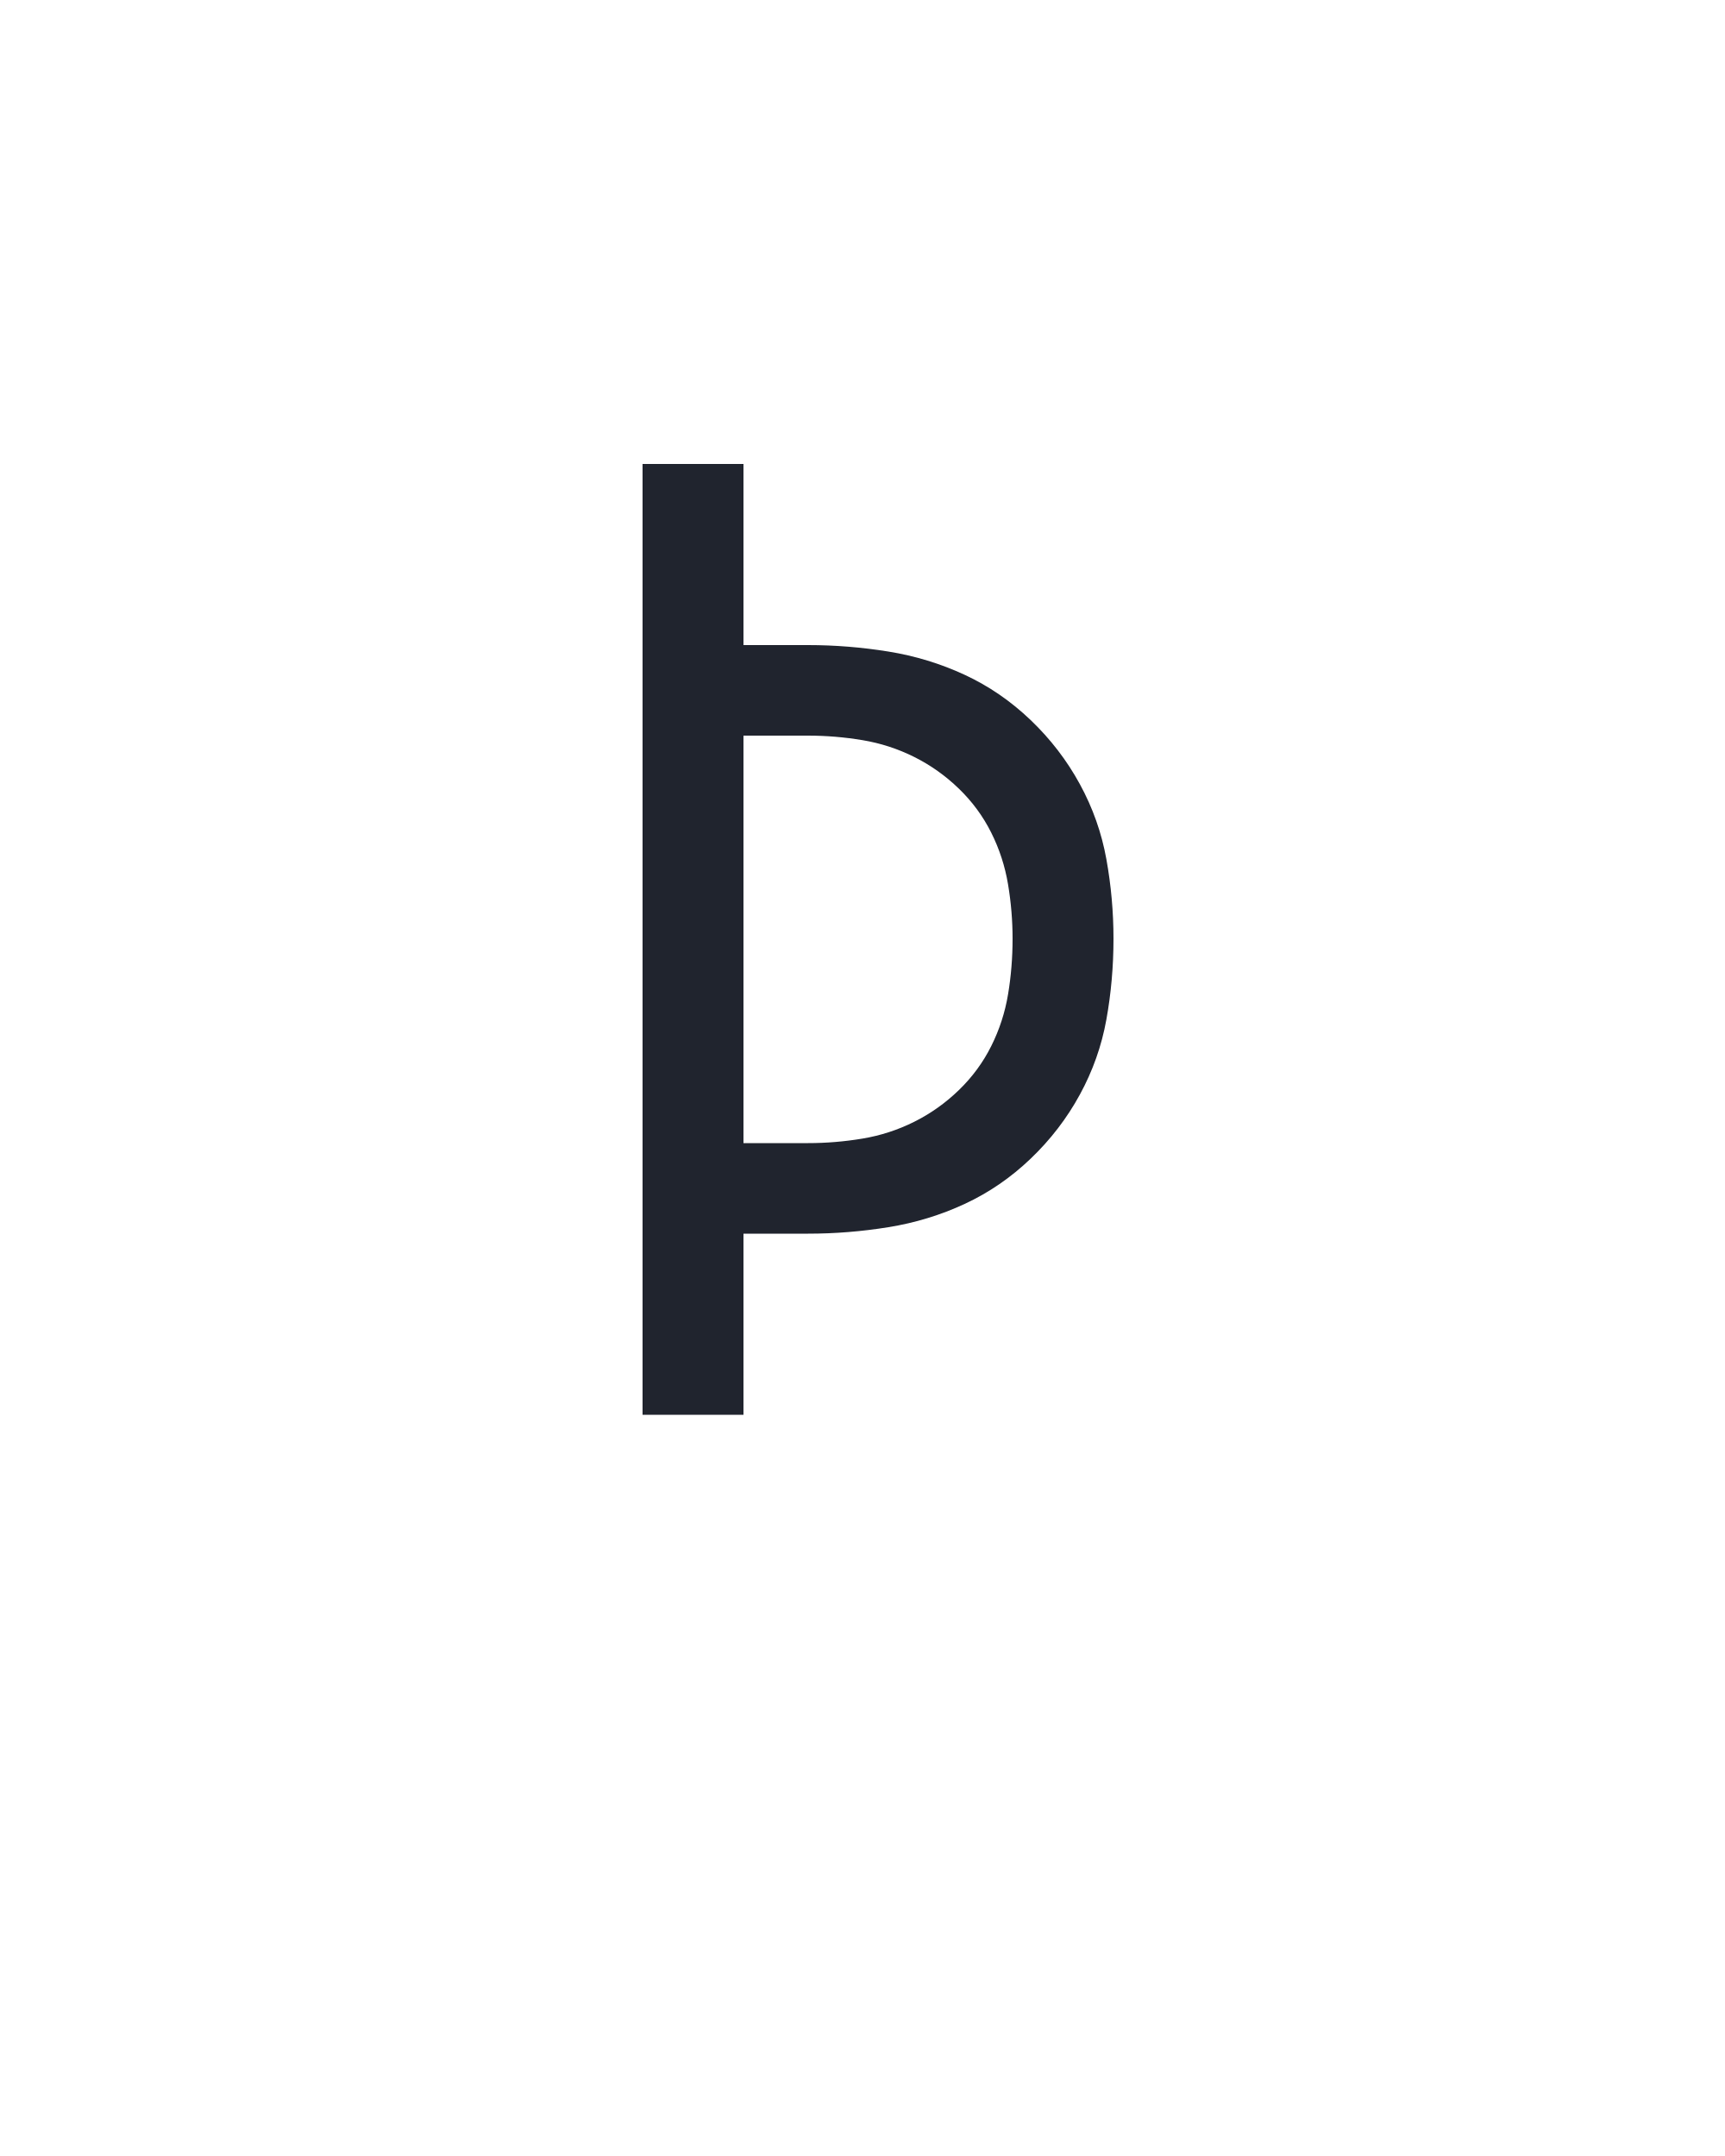
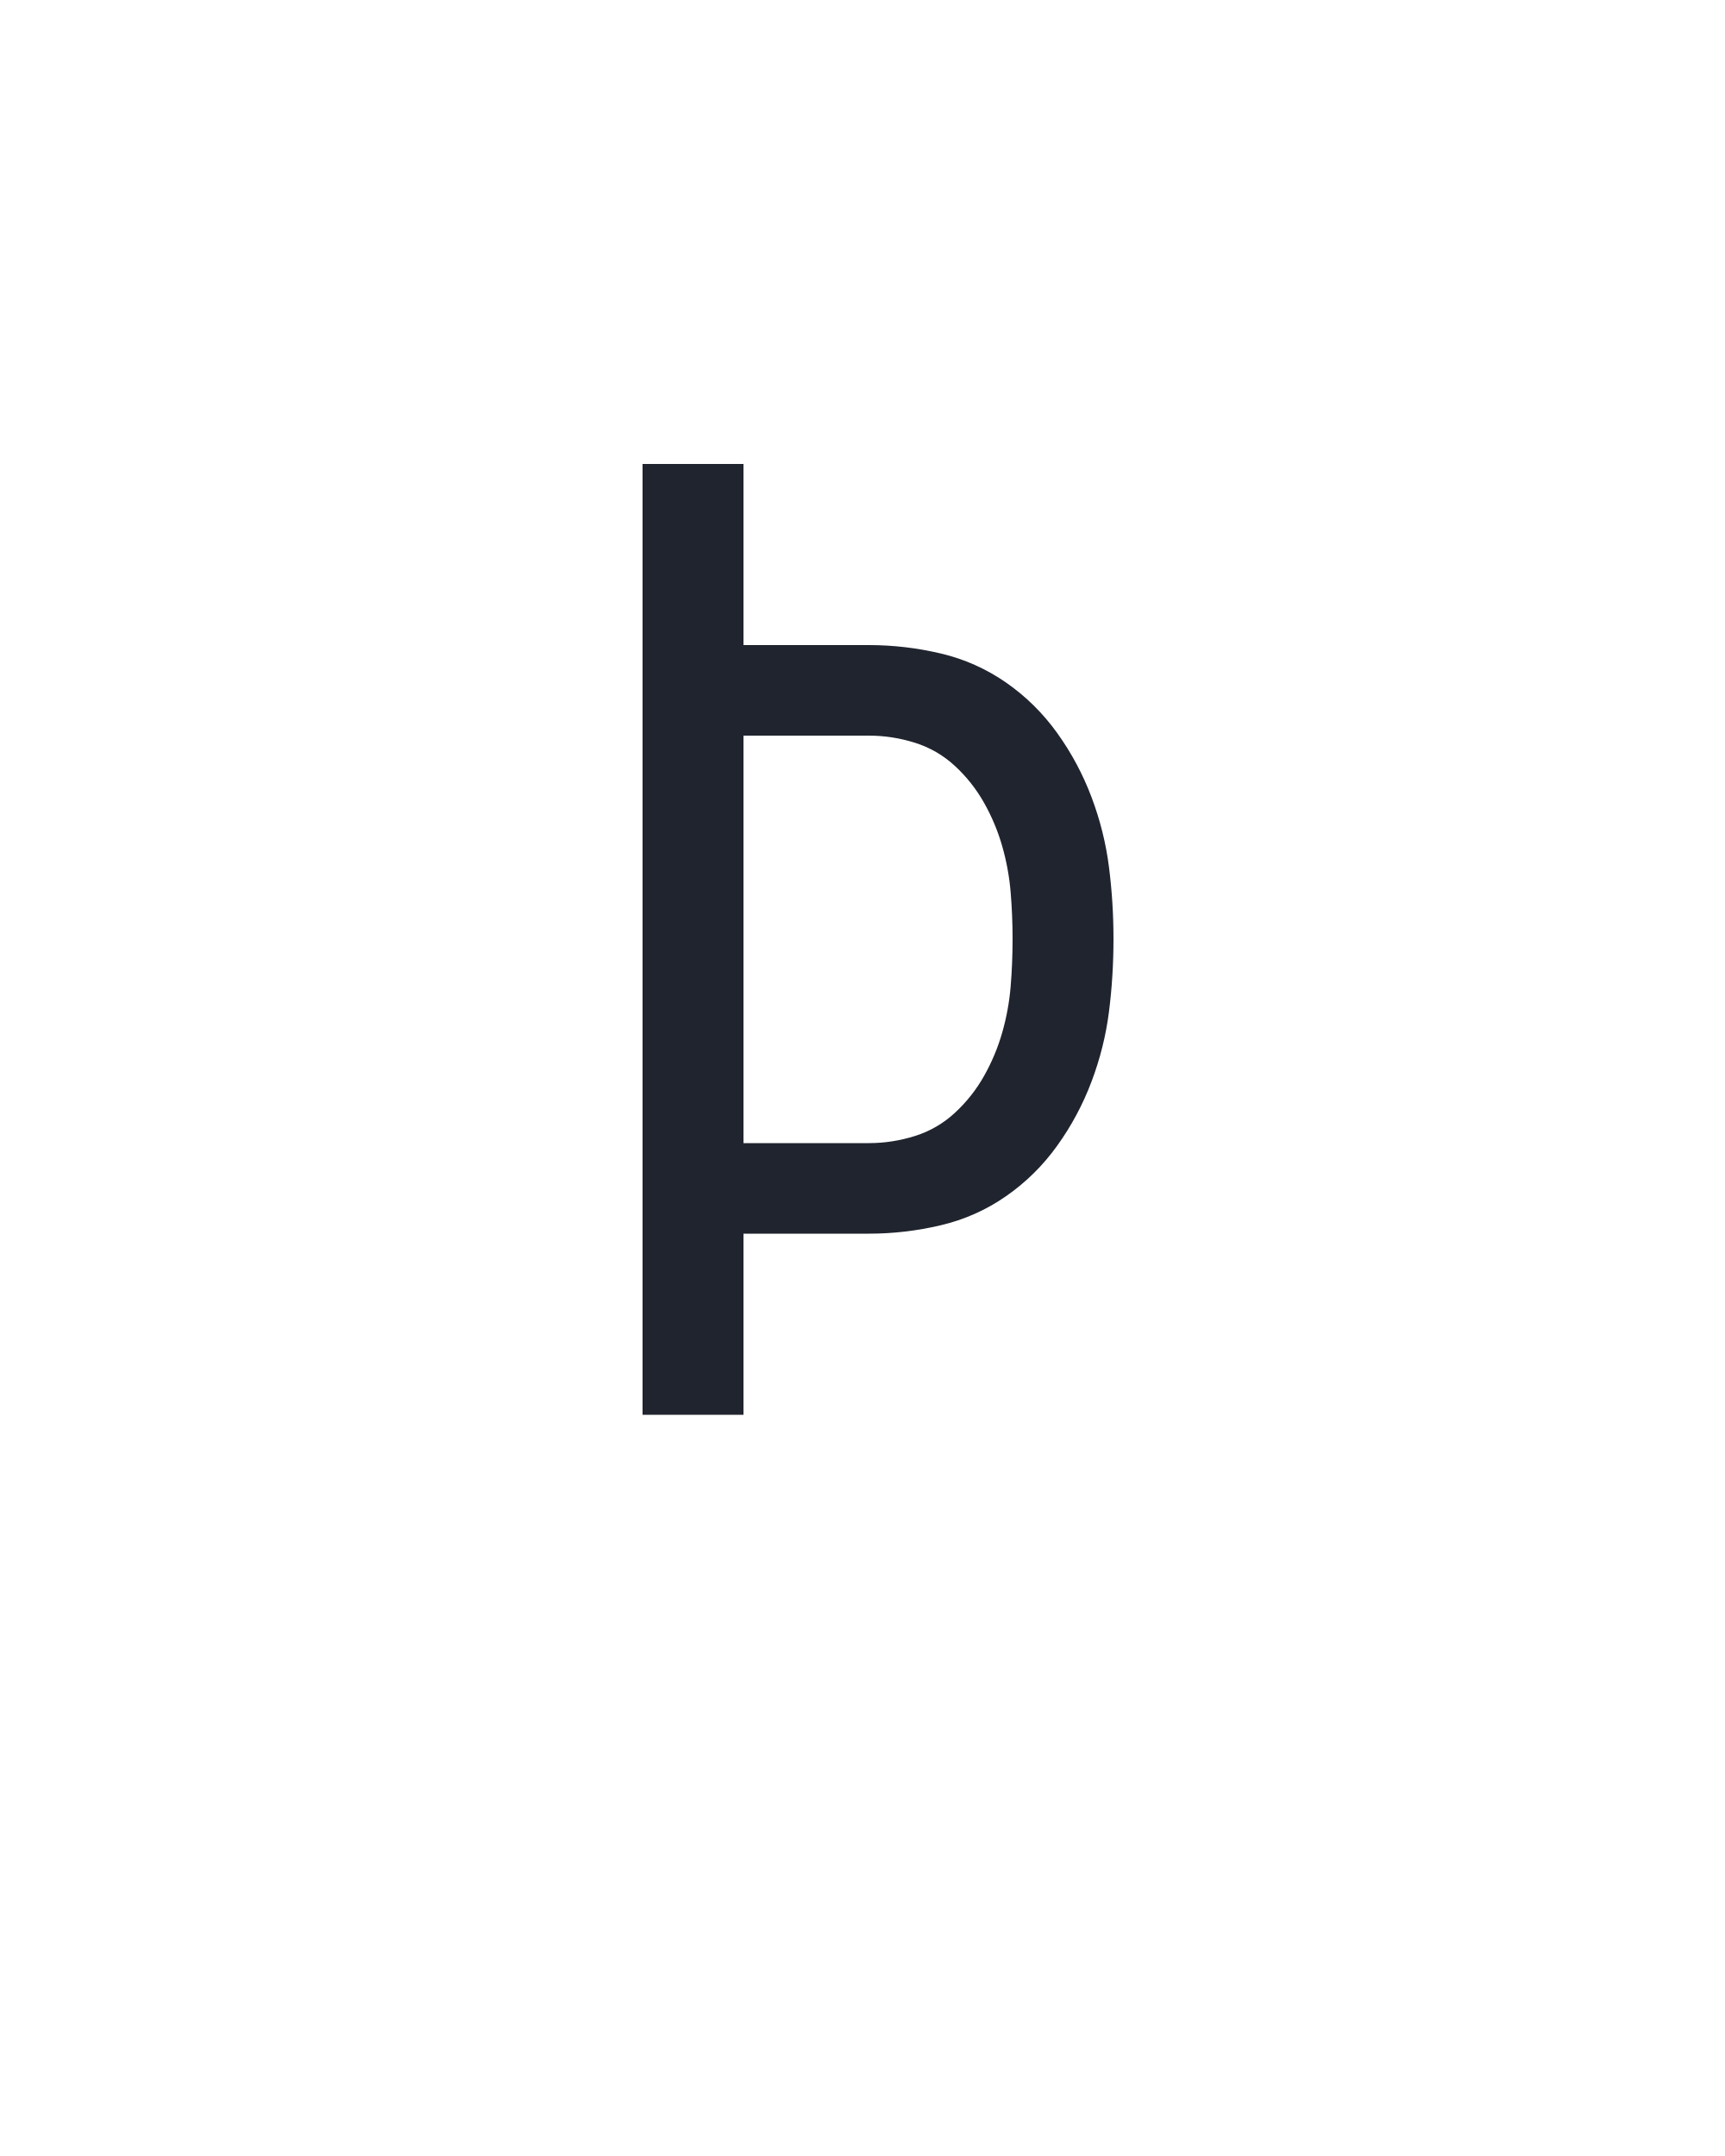
<svg xmlns="http://www.w3.org/2000/svg" height="160" viewBox="0 0 128 160" width="128">
  <defs>
-     <path d="M 80 0 L 80 -735 L 158 -735 L 158 -595 L 208 -595 Q 239 -595 270 -590 Q 301 -585 329 -572 Q 357 -559 380 -537 Q 403 -515 418 -487.5 Q 433 -460 438.5 -429.5 Q 444 -399 444 -368 Q 444 -336 438.5 -305.5 Q 433 -275 418 -247.5 Q 403 -220 380 -198 Q 357 -176 329 -163 Q 301 -150 270 -145 Q 239 -140 208 -140 L 158 -140 L 158 0 Z M 158 -210 L 208 -210 Q 229 -210 250 -213.5 Q 271 -217 290 -226.5 Q 309 -236 324.5 -251 Q 340 -266 349.5 -285 Q 359 -304 362.5 -325 Q 366 -346 366 -368 Q 366 -389 362.5 -410 Q 359 -431 349.5 -450 Q 340 -469 324.5 -484 Q 309 -499 290 -508.5 Q 271 -518 250 -521.5 Q 229 -525 208 -525 L 158 -525 Z " id="path1" />
+     <path d="M 80 0 L 80 -735 L 158 -735 L 158 -595 L 255 -595 Q 283 -595 310.5 -588.5 Q 338 -582 361 -566 Q 384 -550 400.5 -527 Q 417 -504 427 -477.5 Q 437 -451 440.5 -423.5 Q 444 -396 444 -368 Q 444 -339 440.5 -311.5 Q 437 -284 427 -257.5 Q 417 -231 400.5 -208 Q 384 -185 361 -169 Q 338 -153 310.5 -146.5 Q 283 -140 255 -140 L 158 -140 L 158 0 Z M 255 -210 Q 273 -210 290.5 -215.5 Q 308 -221 321.5 -233.5 Q 335 -246 344 -262 Q 353 -278 358 -295.5 Q 363 -313 364.5 -331 Q 366 -349 366 -368 Q 366 -386 364.5 -404 Q 363 -422 358 -439.5 Q 353 -457 344 -473 Q 335 -489 321.5 -501.5 Q 308 -514 290.5 -519.5 Q 273 -525 255 -525 L 158 -525 L 158 -210 Z " id="path1" />
  </defs>
  <g>
    <g data-source-text="Þ" fill="#20242e" transform="translate(40 104.992) rotate(0) scale(0.09599999)">
      <use href="#path1" transform="translate(0 0)" />
    </g>
  </g>
</svg>
